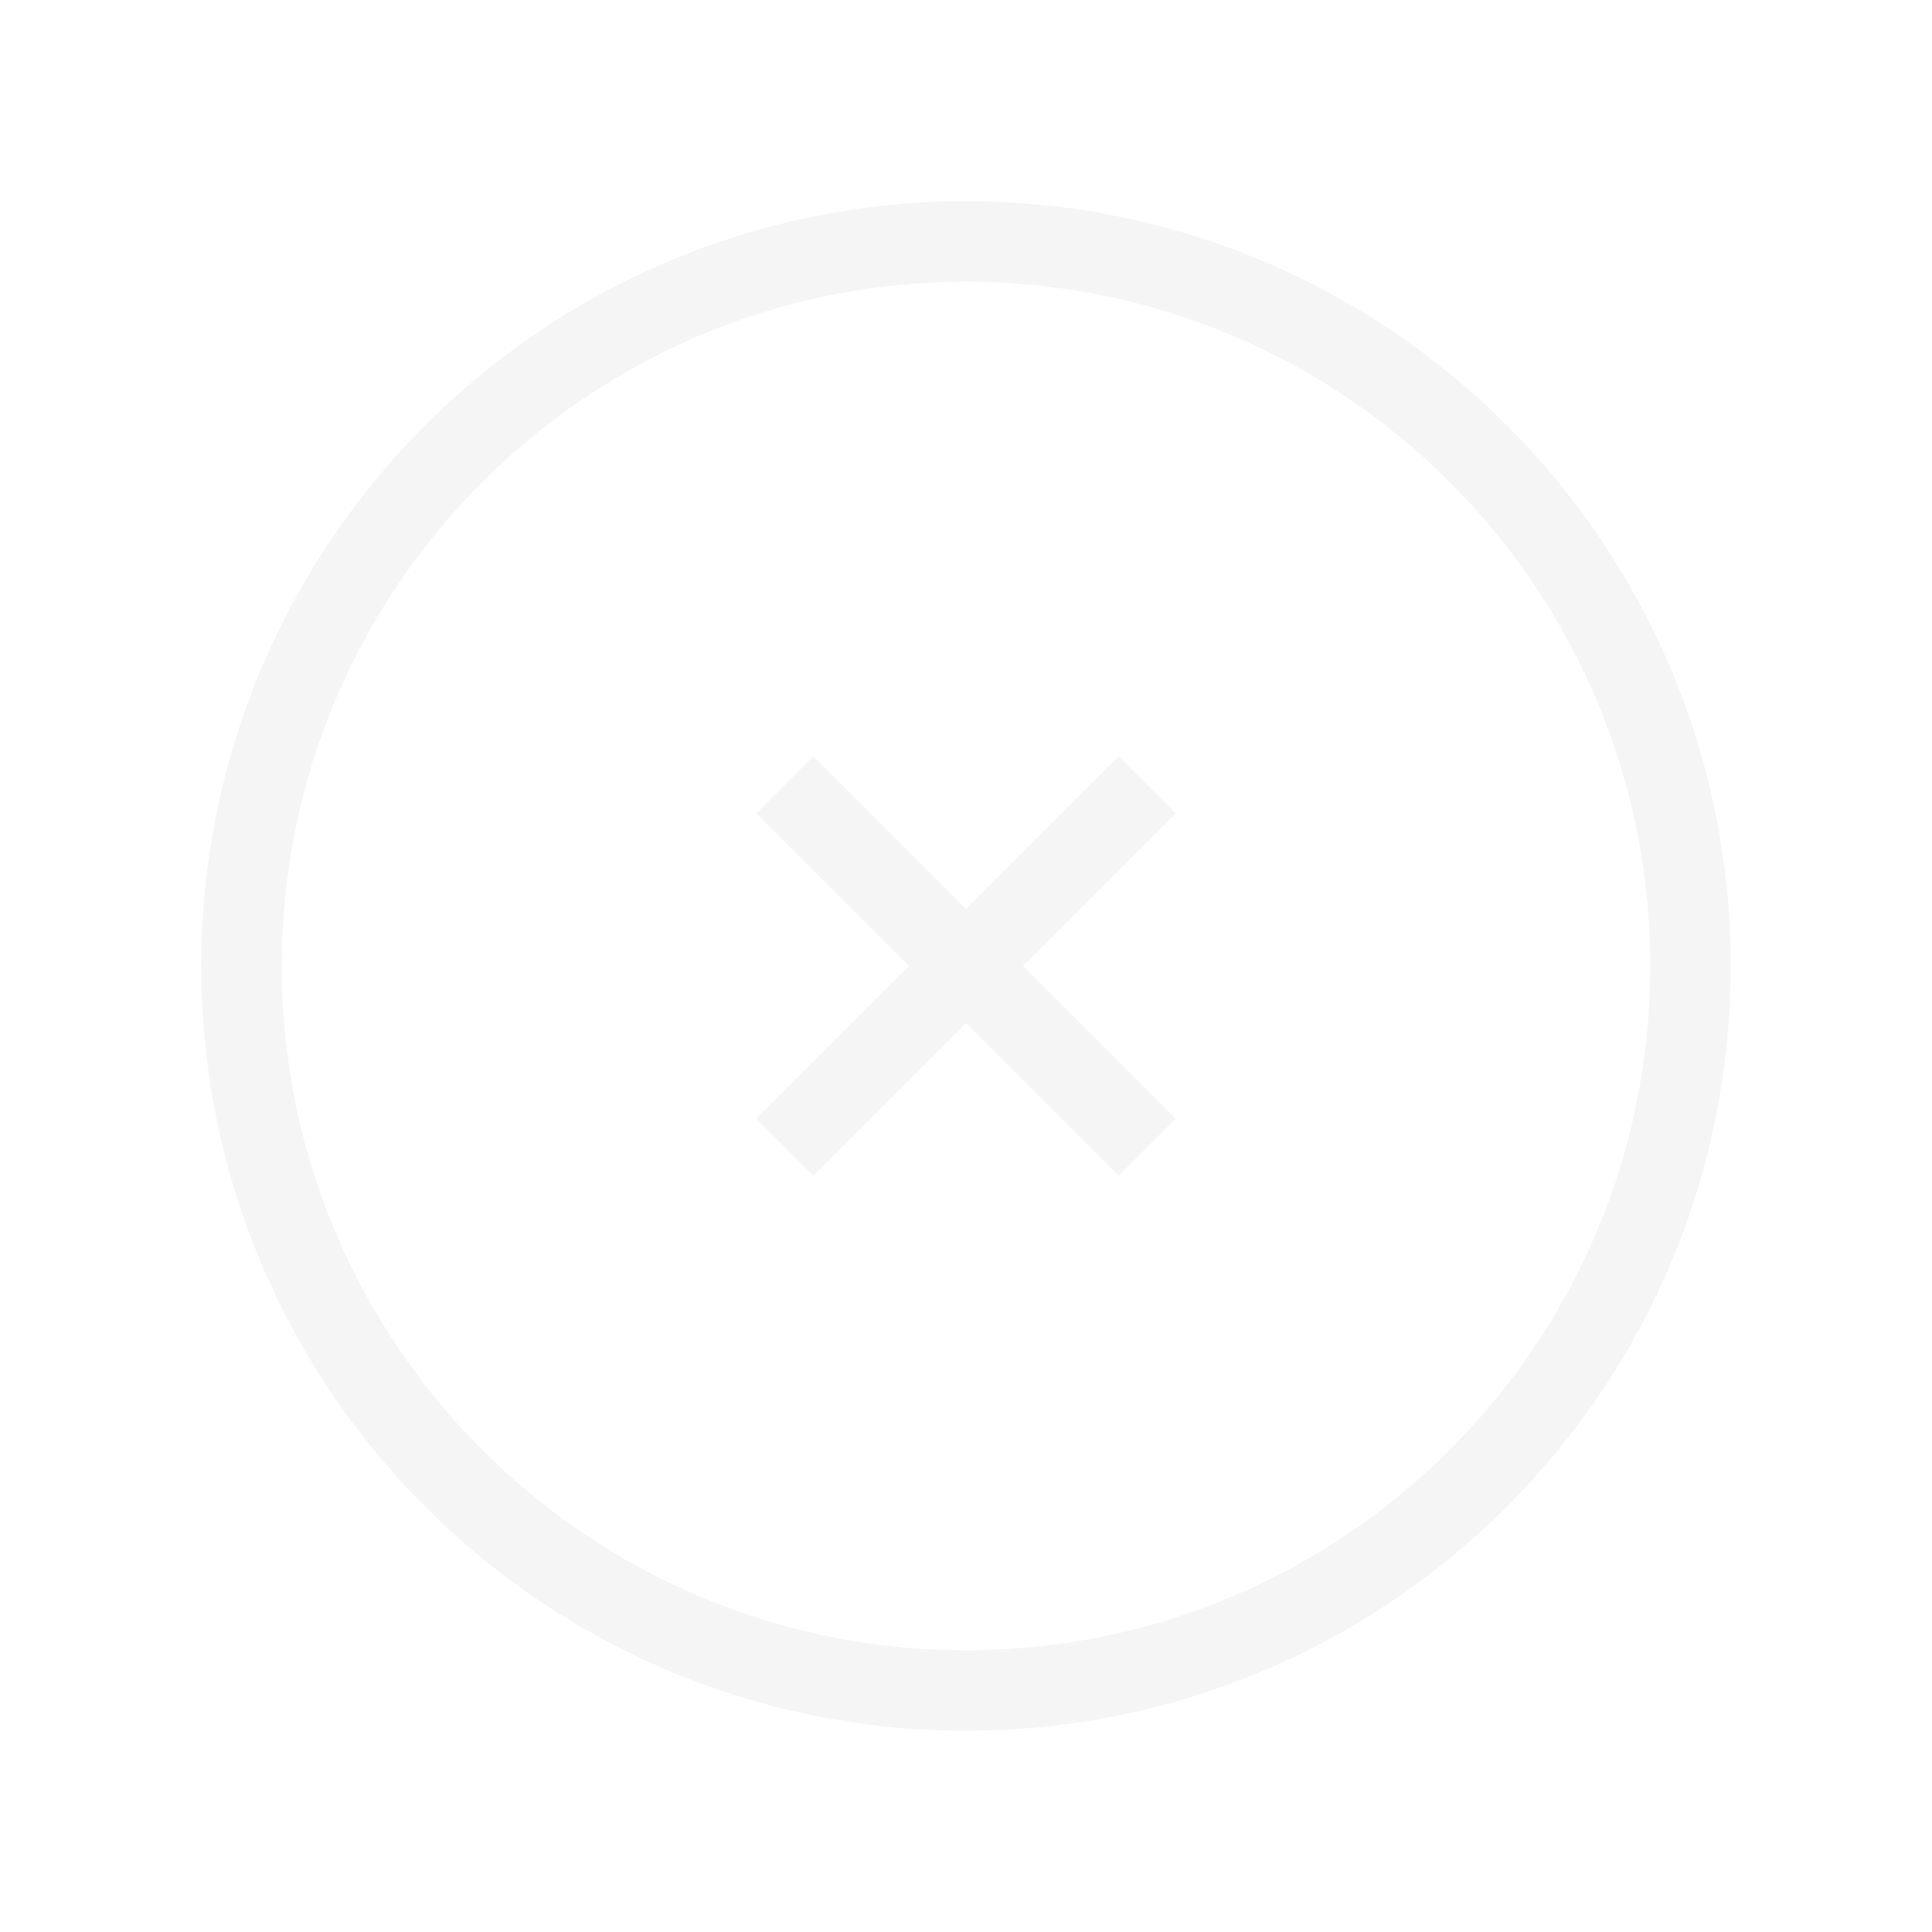
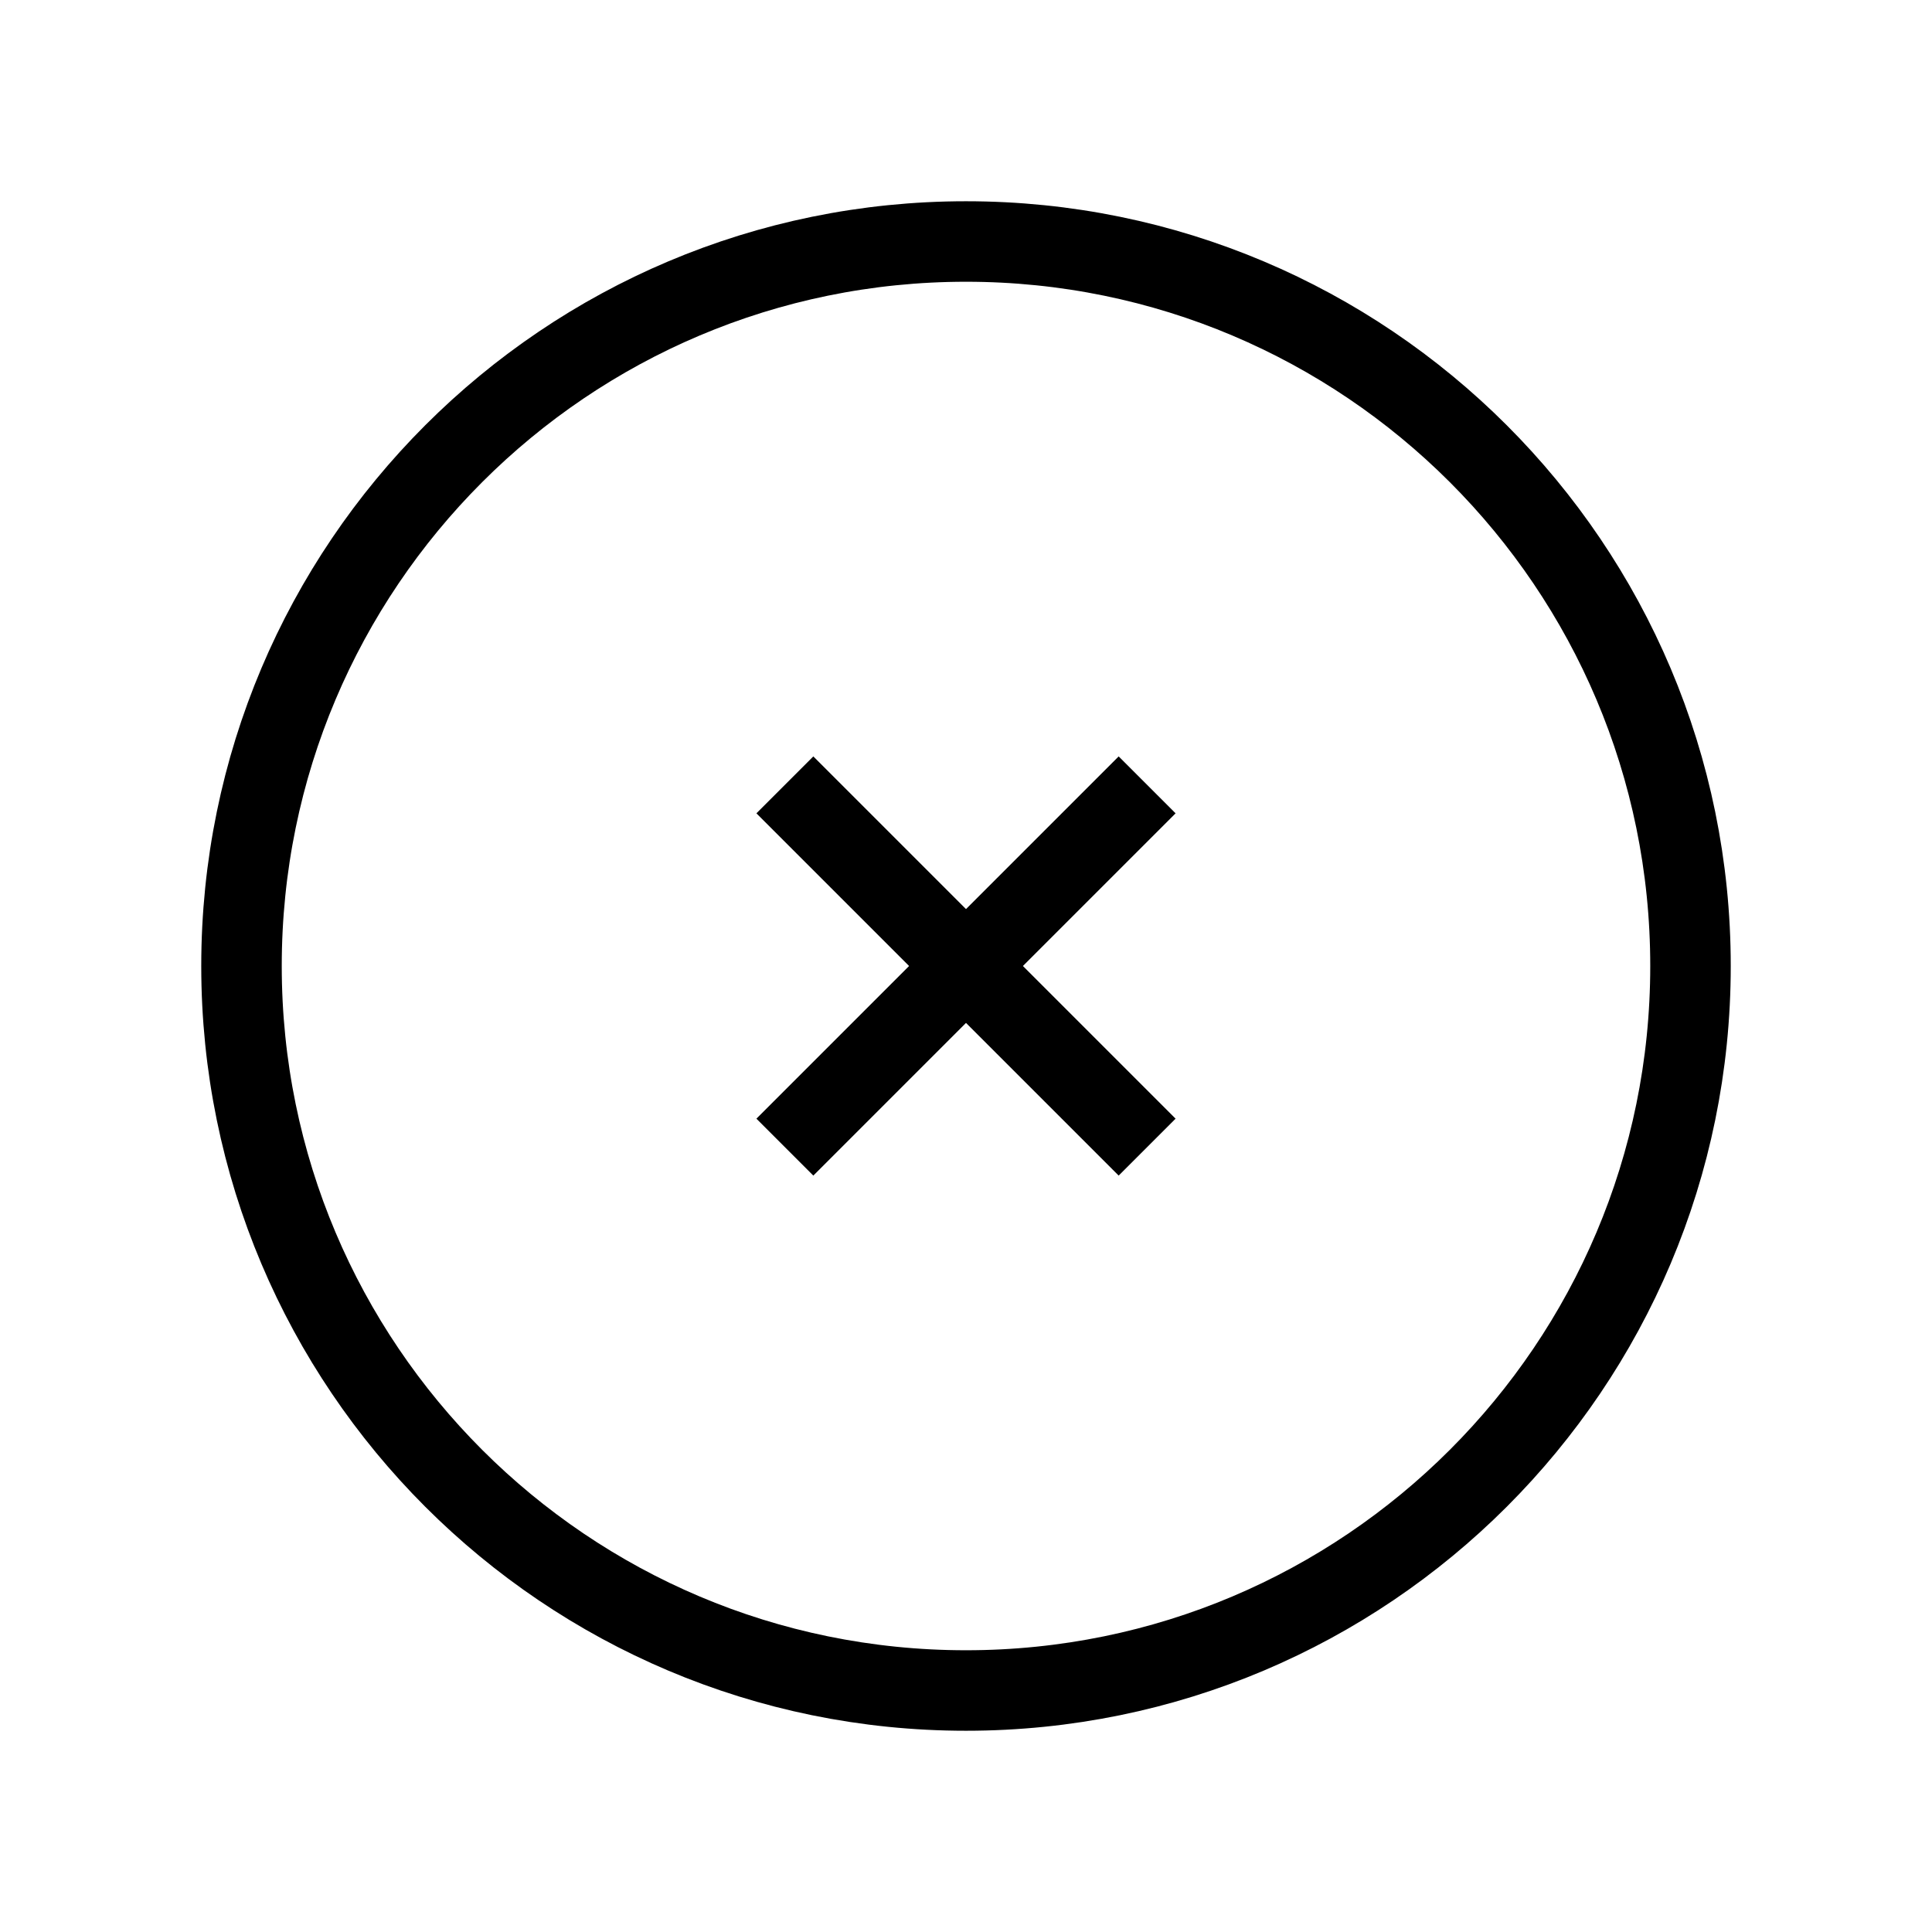
- <svg xmlns="http://www.w3.org/2000/svg" fill="none" viewBox="0 0 24 24" strokeWidth="1.5" stroke="#F5F5F5" className="w-6 h-6 ">
+ <svg xmlns="http://www.w3.org/2000/svg" fill="none" viewBox="0 0 24 24" strokeWidth="1.5" stroke="black" className="w-6 h-6 ">
  <path strokeLinecap="round" strokeLinejoin="round" d="m9.75 9.75 4.5 4.5m0-4.5-4.5 4.5M21 12a9 9 0 1 1-18 0 9 9 0 0 1 18 0Z" />
</svg>
